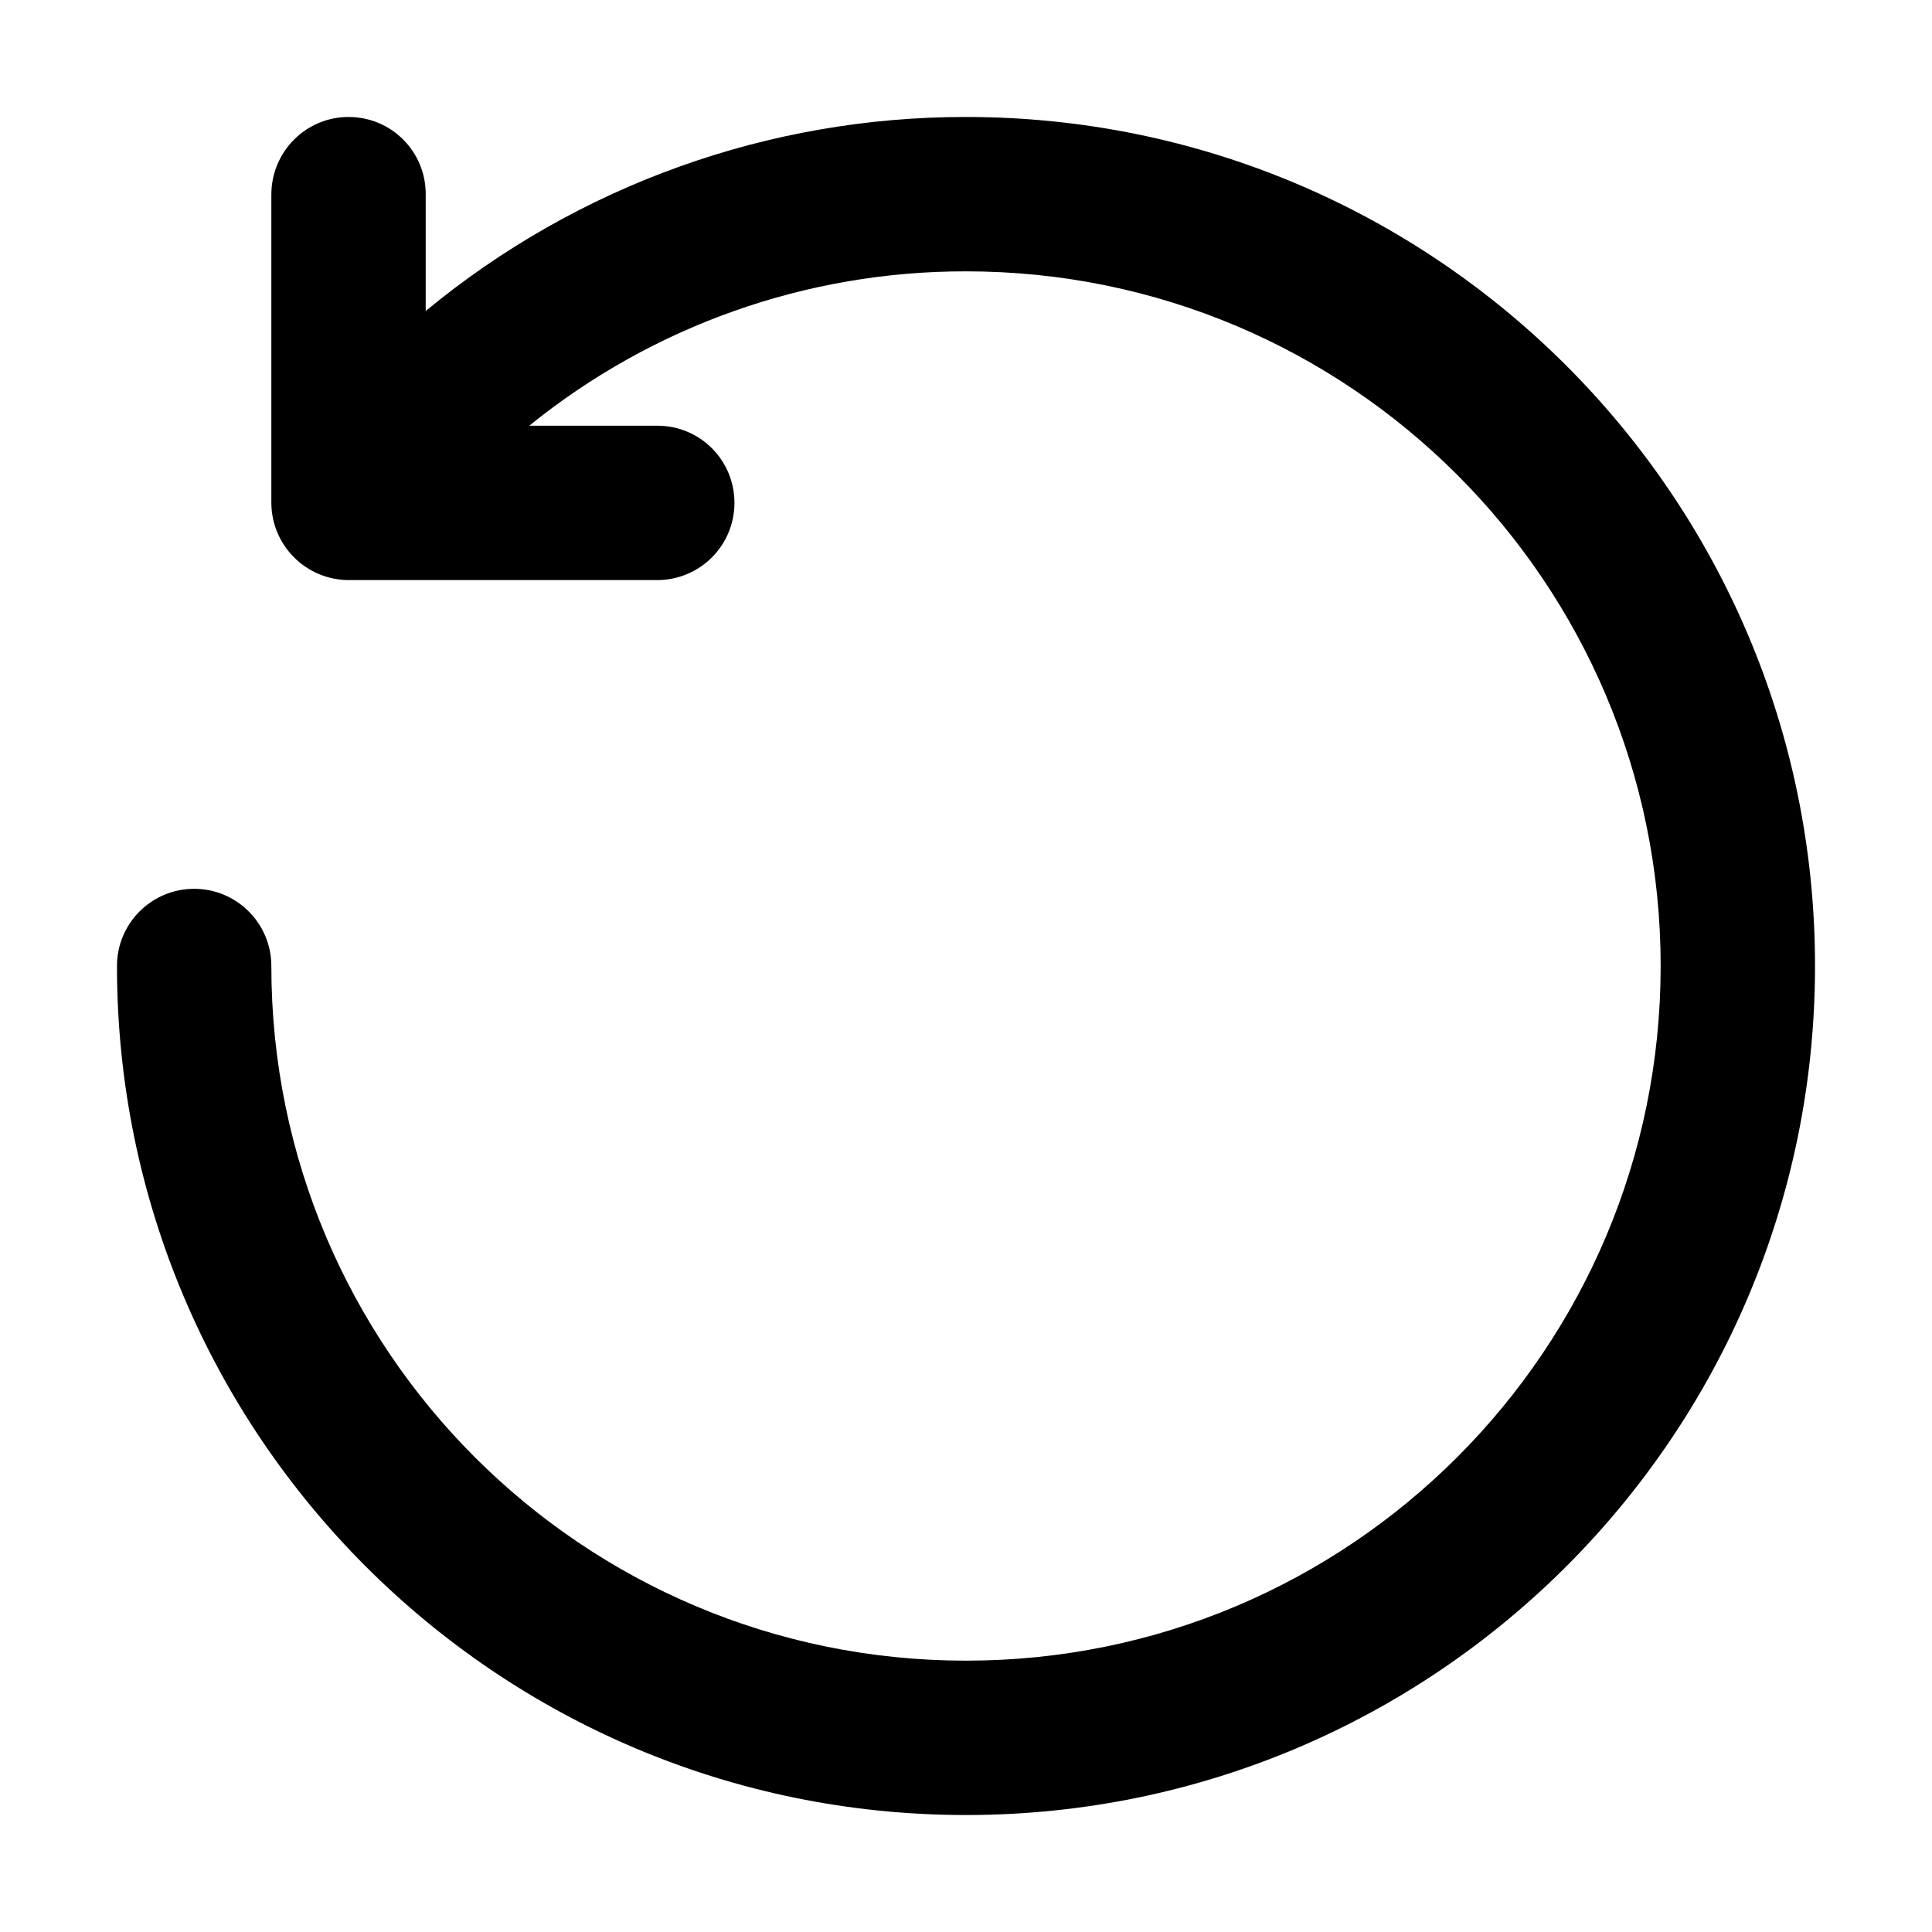
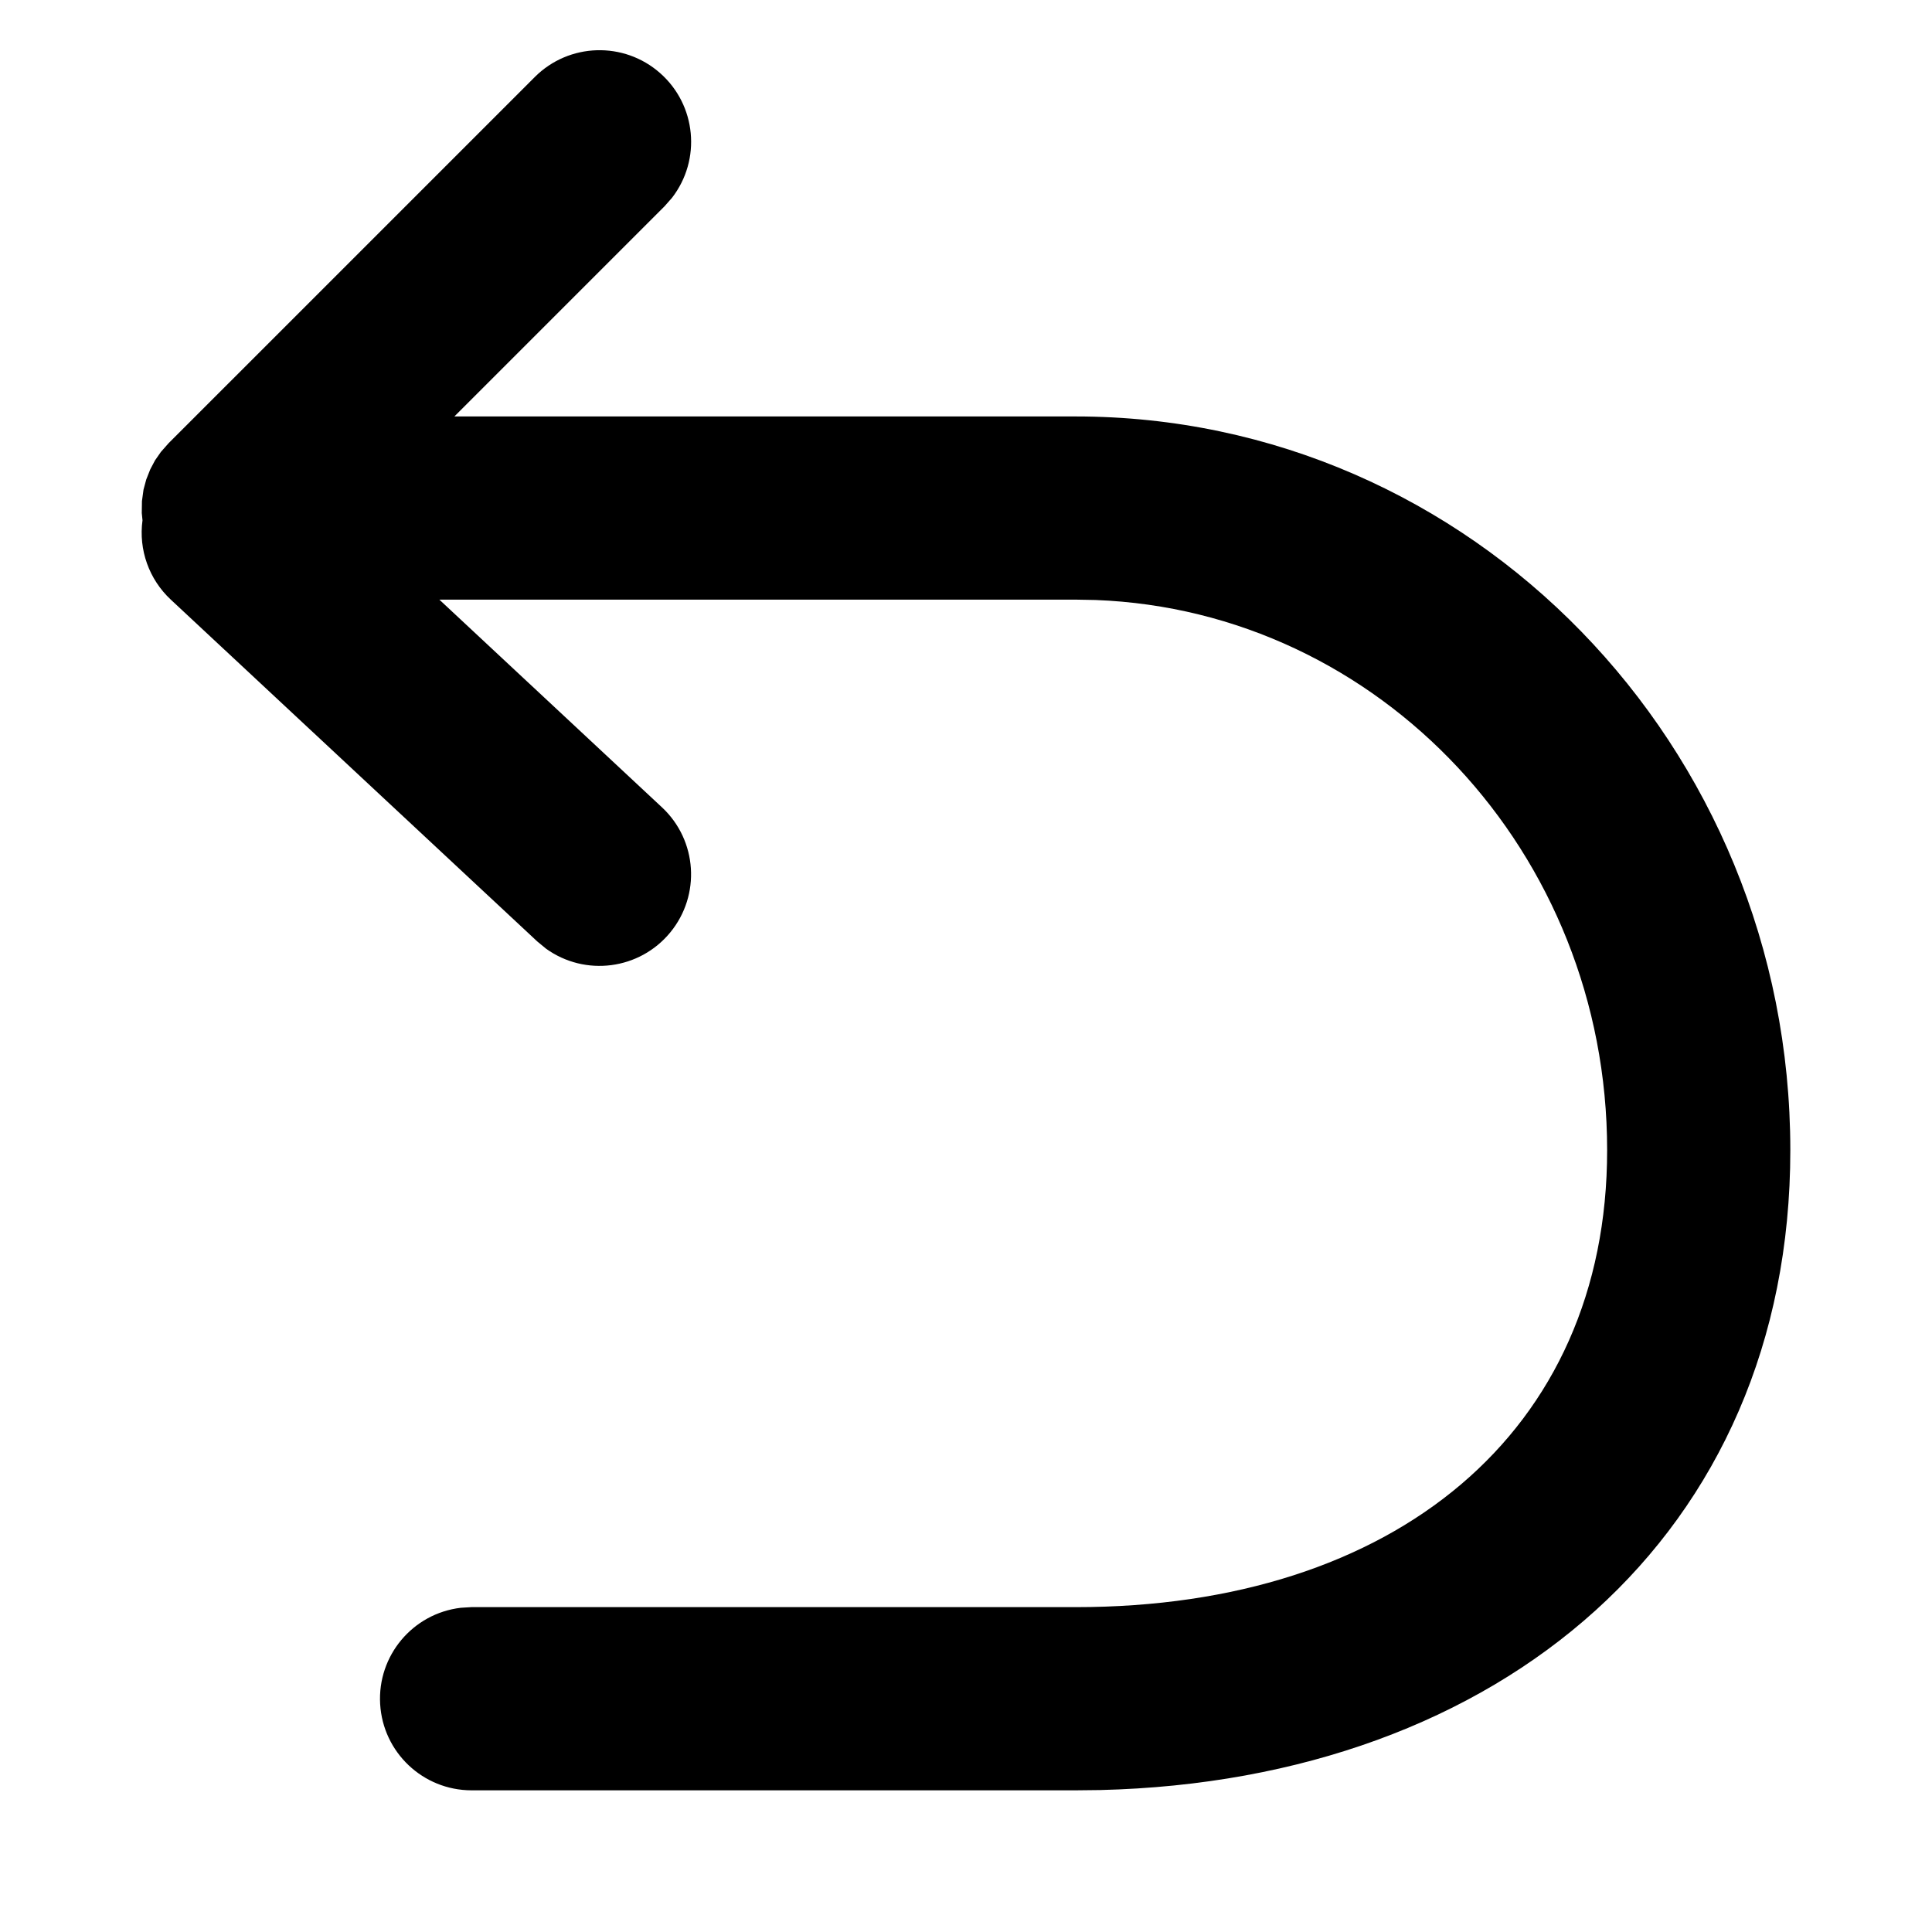
- <svg xmlns="http://www.w3.org/2000/svg" t="1736003202826" class="icon" viewBox="0 0 1024 1024" version="1.1" p-id="1051" width="200" height="200">
-   <path d="M280.516 225.637h67.889C371.129 225.637 389.273 243.943 389.273 266.546a40.909 40.909 0 0 1-41.093 40.909H184.932A41.114 41.114 0 0 1 143.818 266.362V103.114C143.818 80.45 162.125 62 184.727 62c22.745 0 40.909 18.307 40.909 40.868v61.957A448.773 448.773 0 0 1 512 62c248.523 0 450 201.477 450 450s-201.477 450-450 450S62 760.523 62 512a40.909 40.909 0 0 1 81.818 0c0 203.339 164.843 368.182 368.182 368.182s368.182-164.843 368.182-368.182S715.338 143.818 512 143.818a367.016 367.016 0 0 0-231.484 81.818z" fill="#000000" p-id="1052" />
+ <svg xmlns="http://www.w3.org/2000/svg" t="1737468963018" class="icon" viewBox="0 0 1024 1024" version="1.1" p-id="991" width="200" height="200">
+   <path d="M350.927 427.968a48.545 48.545 0 0 1-61.507 74.857l-4.709-3.884-194.181-181.122a48.497 48.497 0 0 1-15-42.04l-0.388-3.884 0.097-6.311 0.825-6.068 1.456-5.389 2.136-5.389 2.524-4.757 3.107-4.466 4.029-4.563 194.181-194.181a48.545 48.545 0 0 1 72.672 64.08l-4.029 4.563L240.827 220.729h329.331C779.727 220.729 948.907 395.103 948.907 609.624c0 203.55-153.5 333.991-365.691 339.137l-13.059 0.146H249.856a48.545 48.545 0 0 1-5.631-96.751L249.807 851.816h320.398C739.094 851.816 851.816 759.095 851.816 609.624c0-157.869-120.683-285.883-271.125-291.611L570.157 317.819H232.865l118.062 110.149z" fill="#000000" p-id="992" />
</svg>
